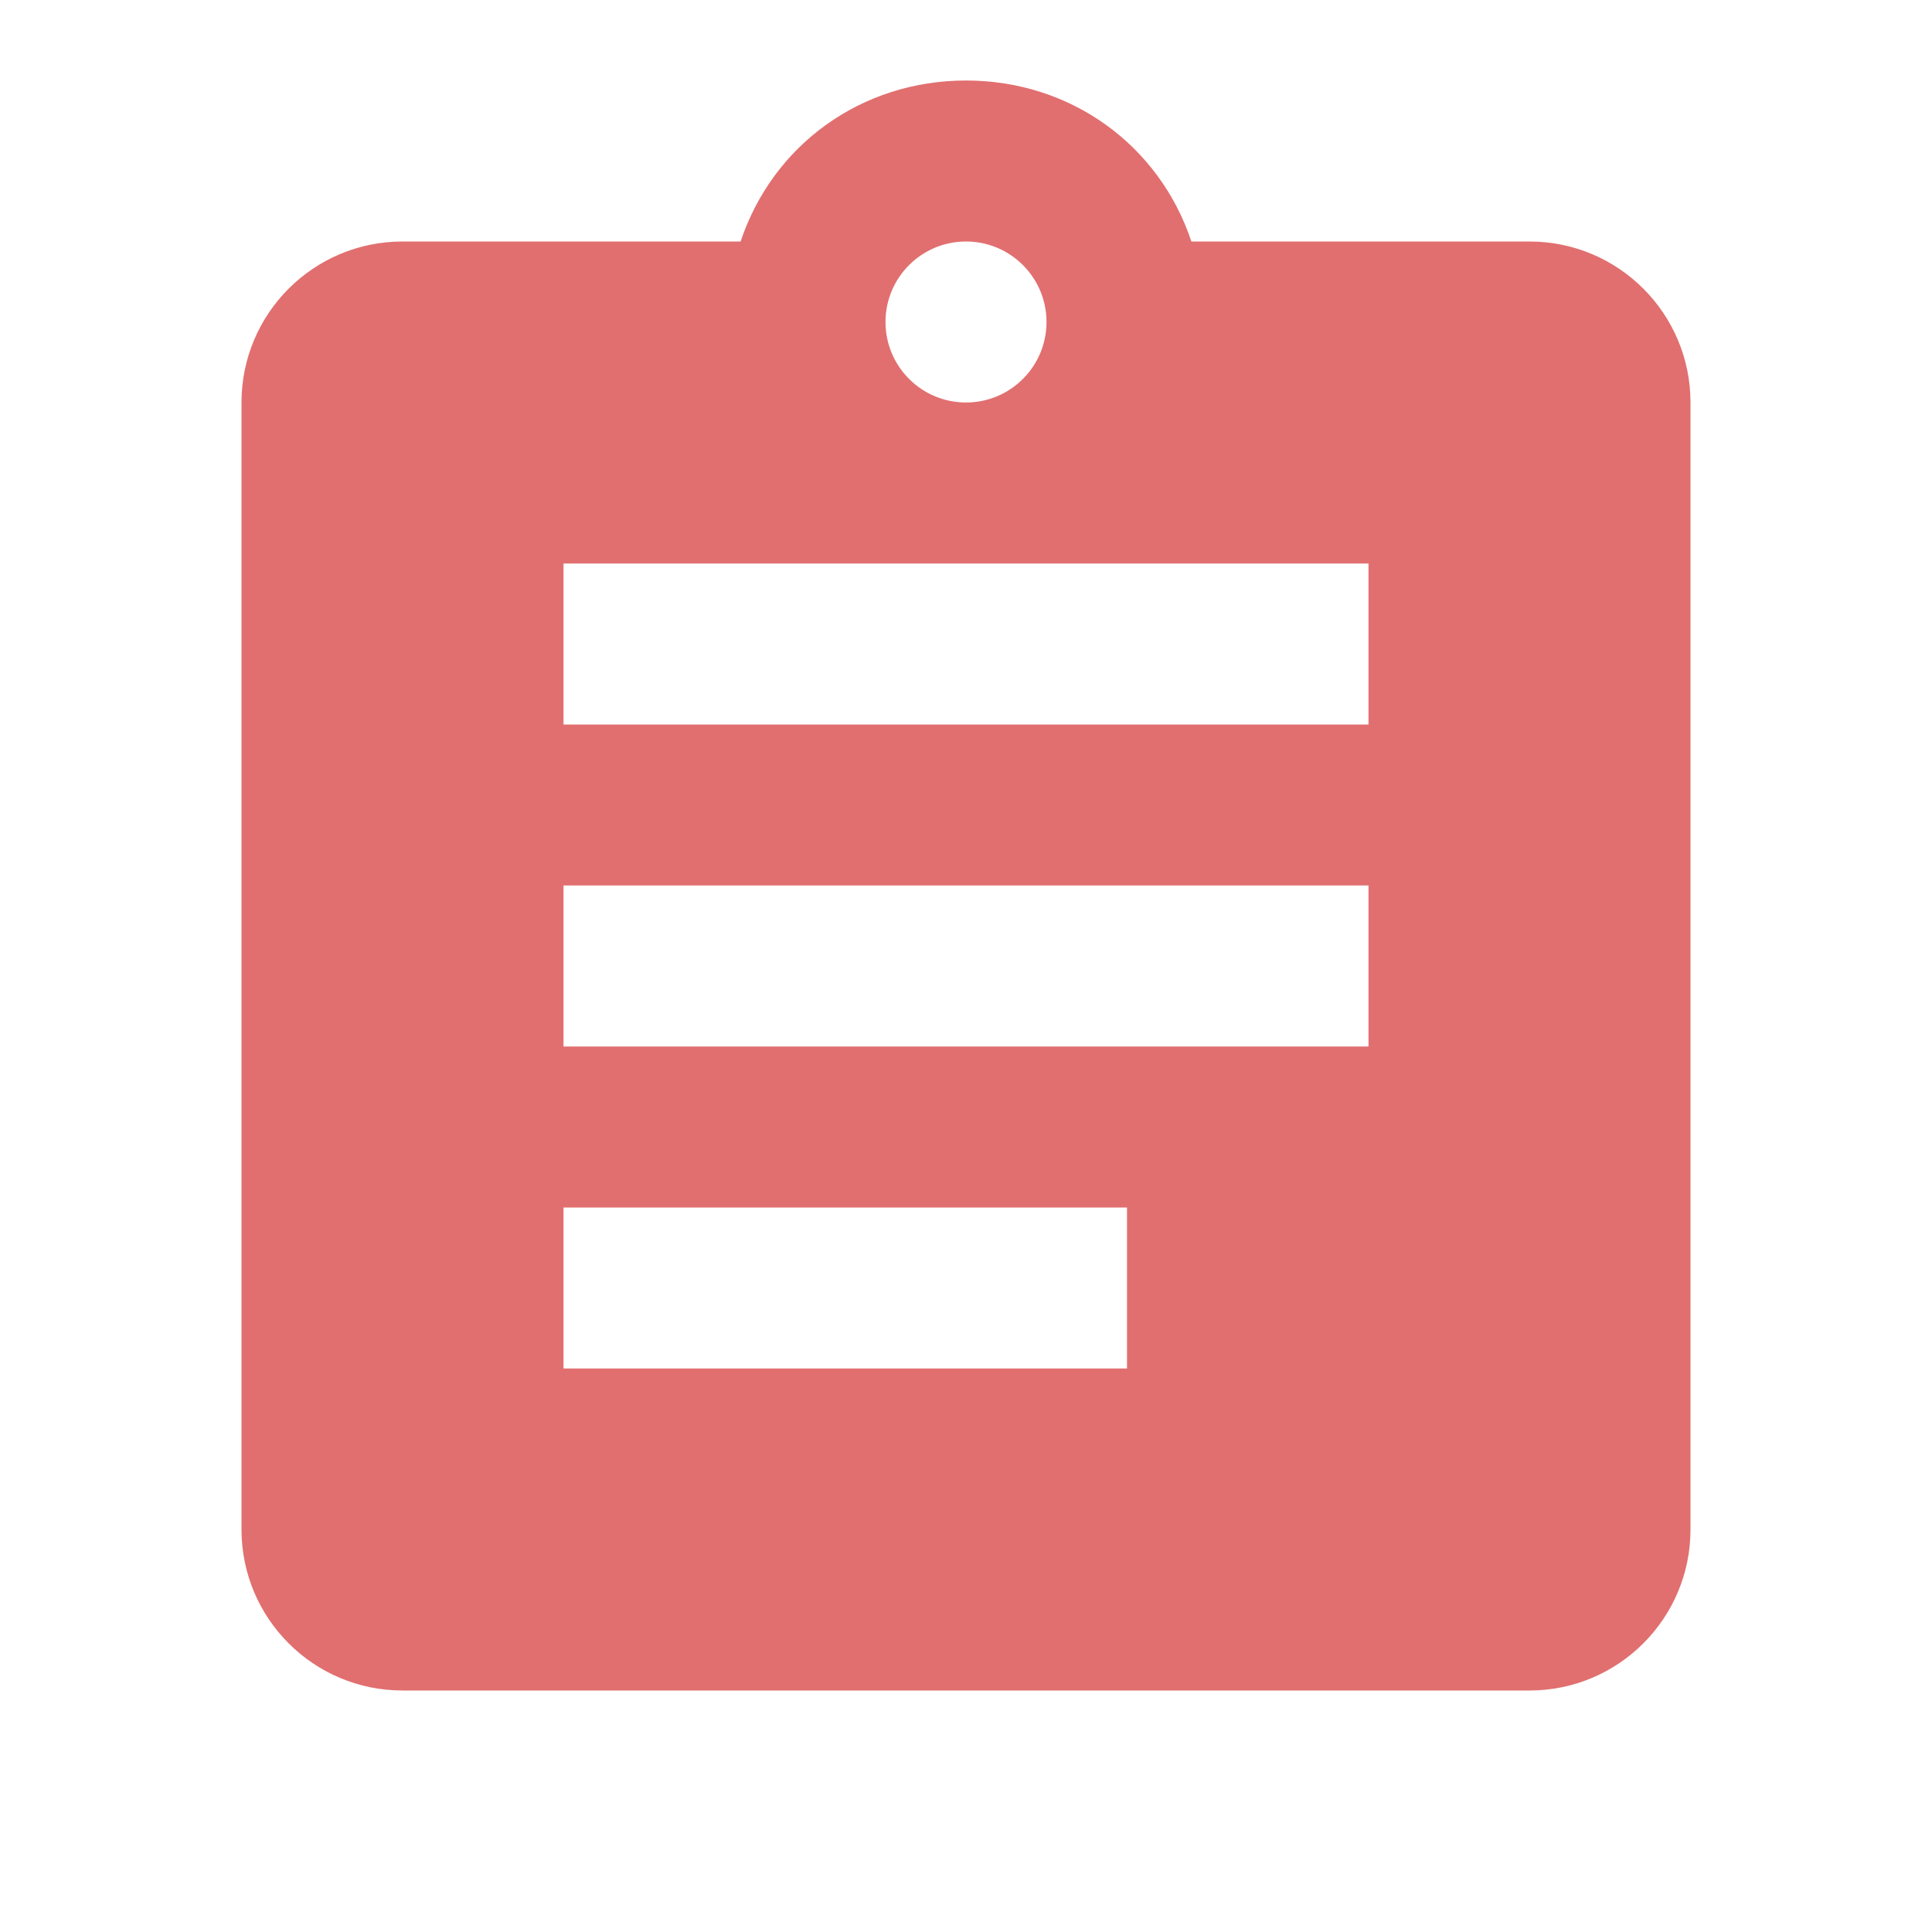
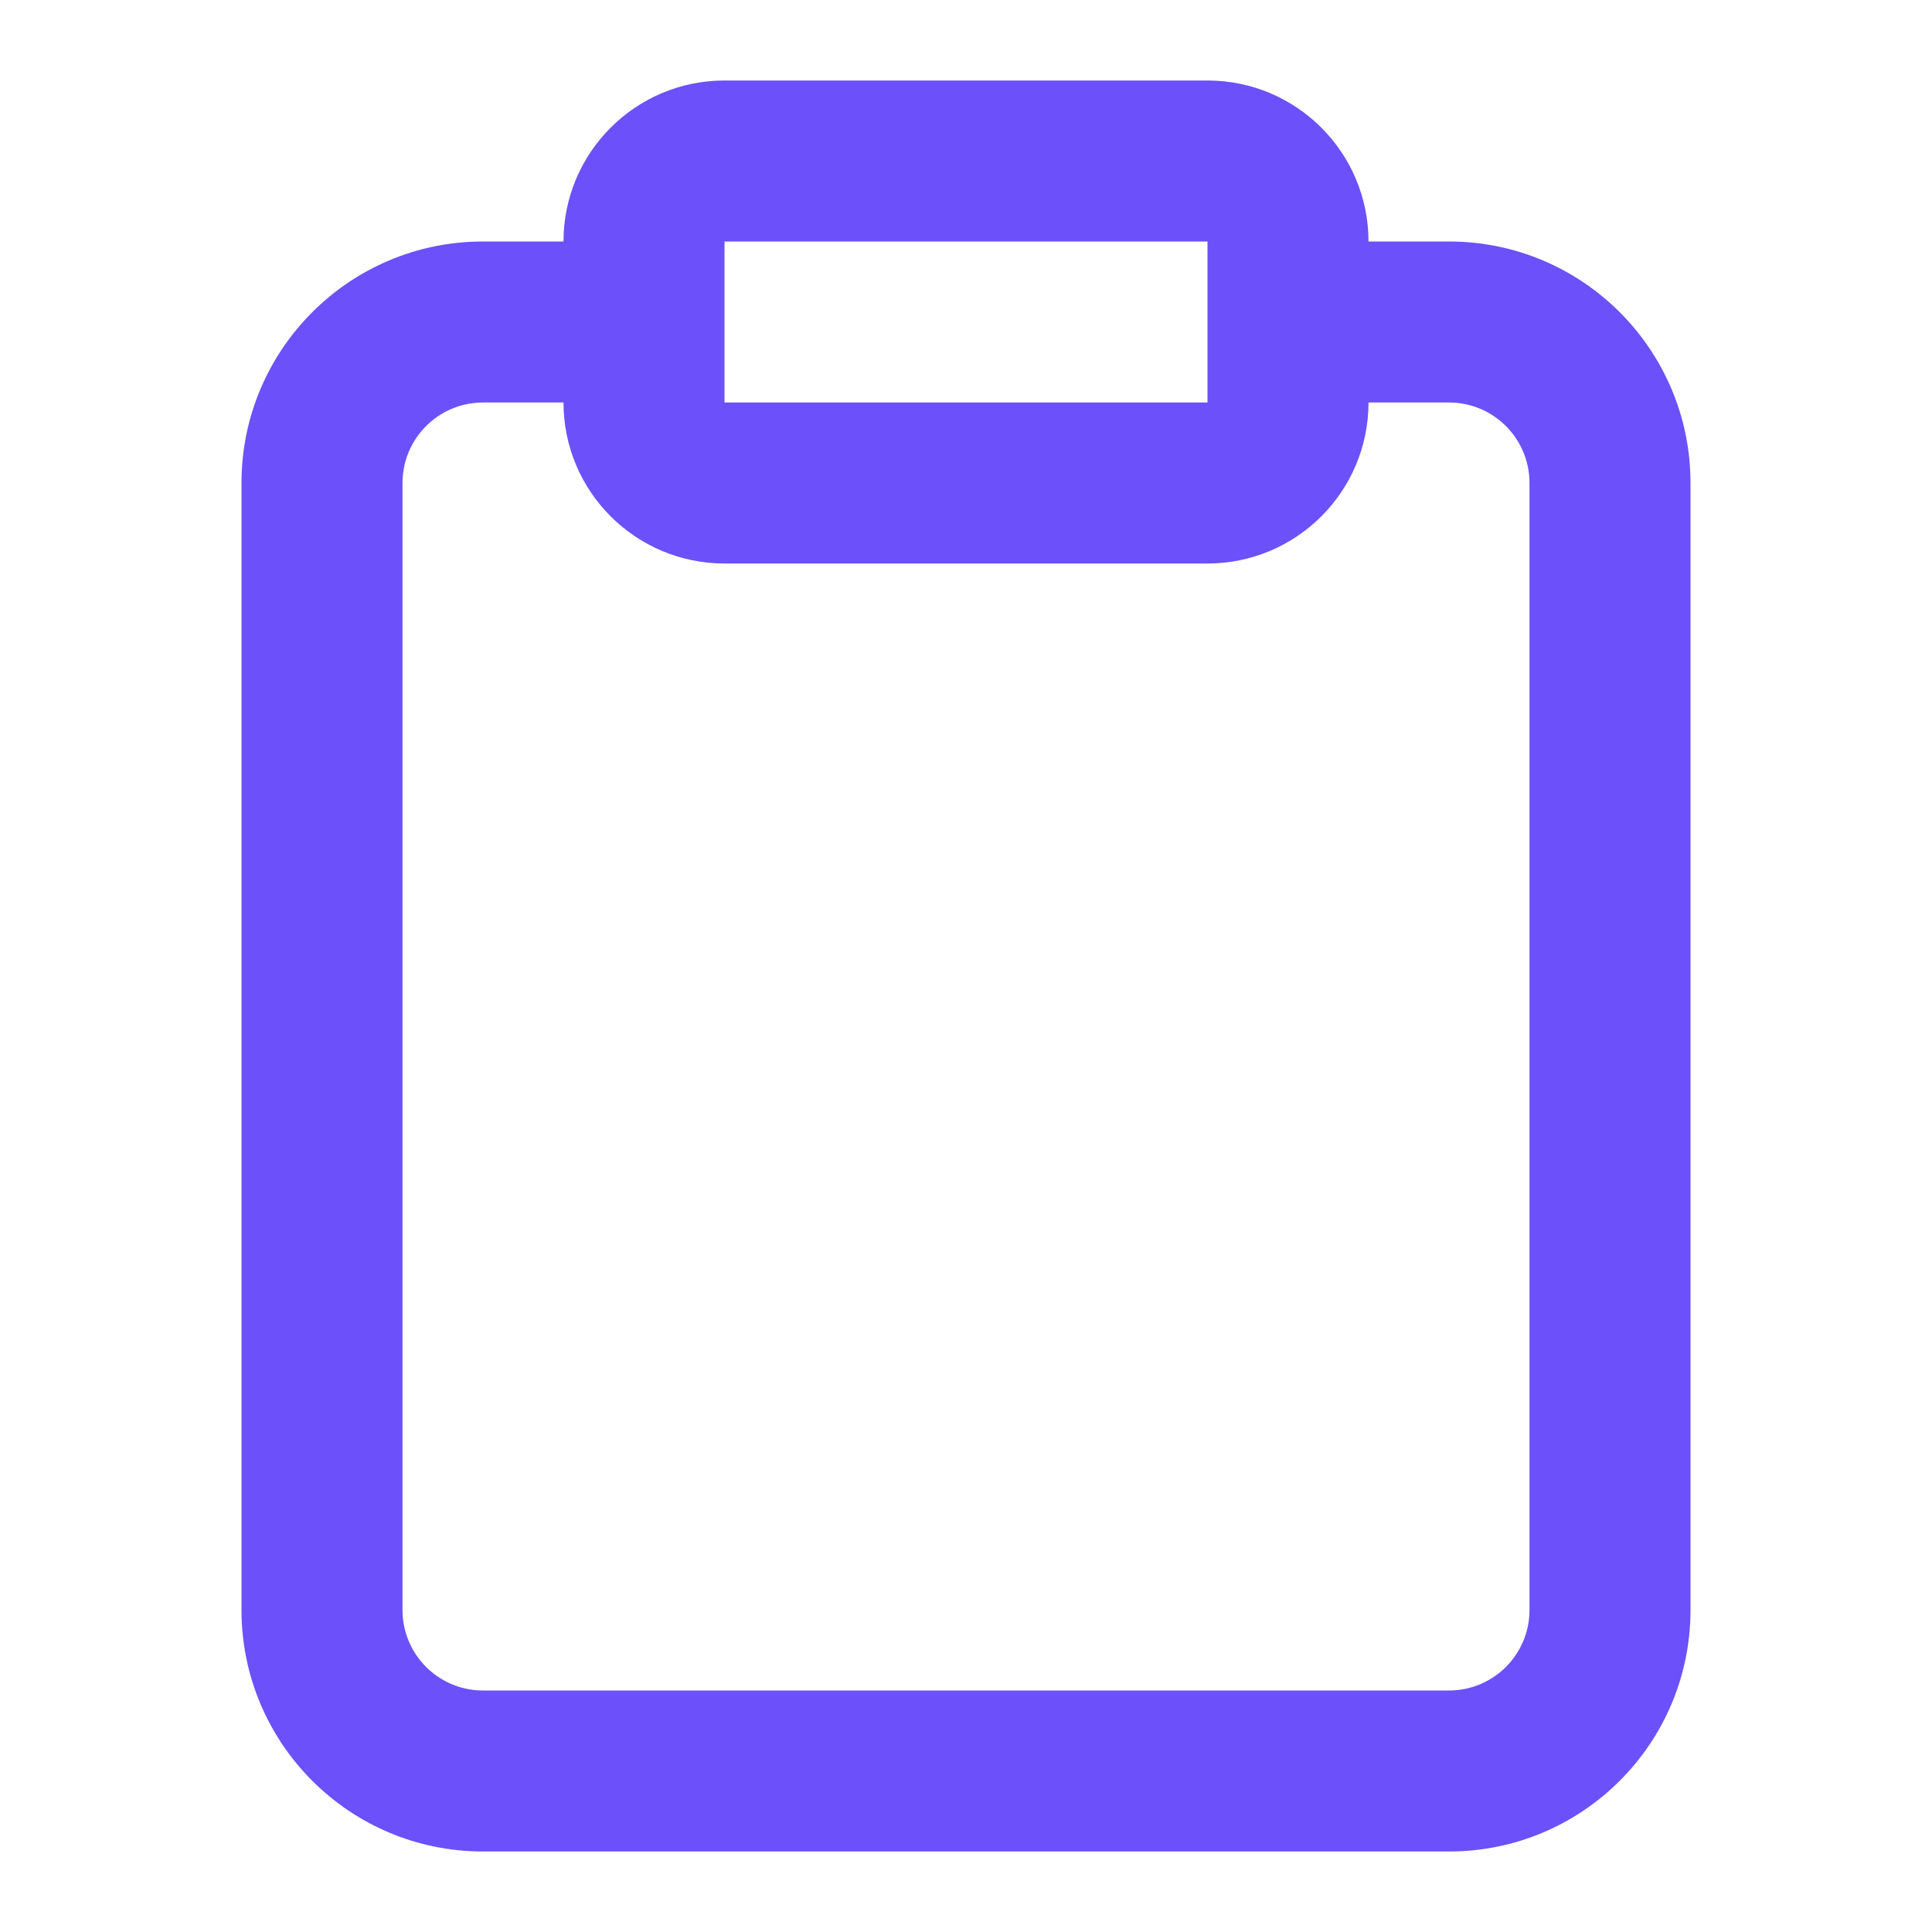
- <svg xmlns="http://www.w3.org/2000/svg" fill="#e16f6f" width="24" height="24" viewBox="0 0 24 24">
-   <path d="M17 9H7V7H17M17 13H7V11H17M14 17H7V15H14M12 3A1 1 0 0 1 13 4 1 1 0 0 1 12 5 1 1 0 0 1 11 4 1 1 0 0 1 12 3M19 3H14.8C14.4 1.8 13.3 1 12 1 10.7 1 9.6 1.8 9.2 3H5A2 2 0 0 0 3 5V19A2 2 0 0 0 5 21H19A2 2 0 0 0 21 19V5A2 2 0 0 0 19 3Z" />
+ <svg xmlns="http://www.w3.org/2000/svg" width="24" height="24" viewBox="0 0 24 24" fill="#6C50FA" stroke="none">
+   <path fill-rule="evenodd" clip-rule="evenodd" d="M9 1a2 2 0 00-2 2H6a3 3 0 00-3 3v14a3 3 0 003 3h12a3 3 0 003-3V6a3 3 0 00-3-3h-1a2 2 0 00-2-2H9zm8 4a2 2 0 01-2 2H9a2 2 0 01-2-2H6a1 1 0 00-1 1v14a1 1 0 001 1h12a1 1 0 001-1V6a1 1 0 00-1-1h-1zM9 4v1h6V3H9v1z" fill="#6C50FA" />
</svg>
